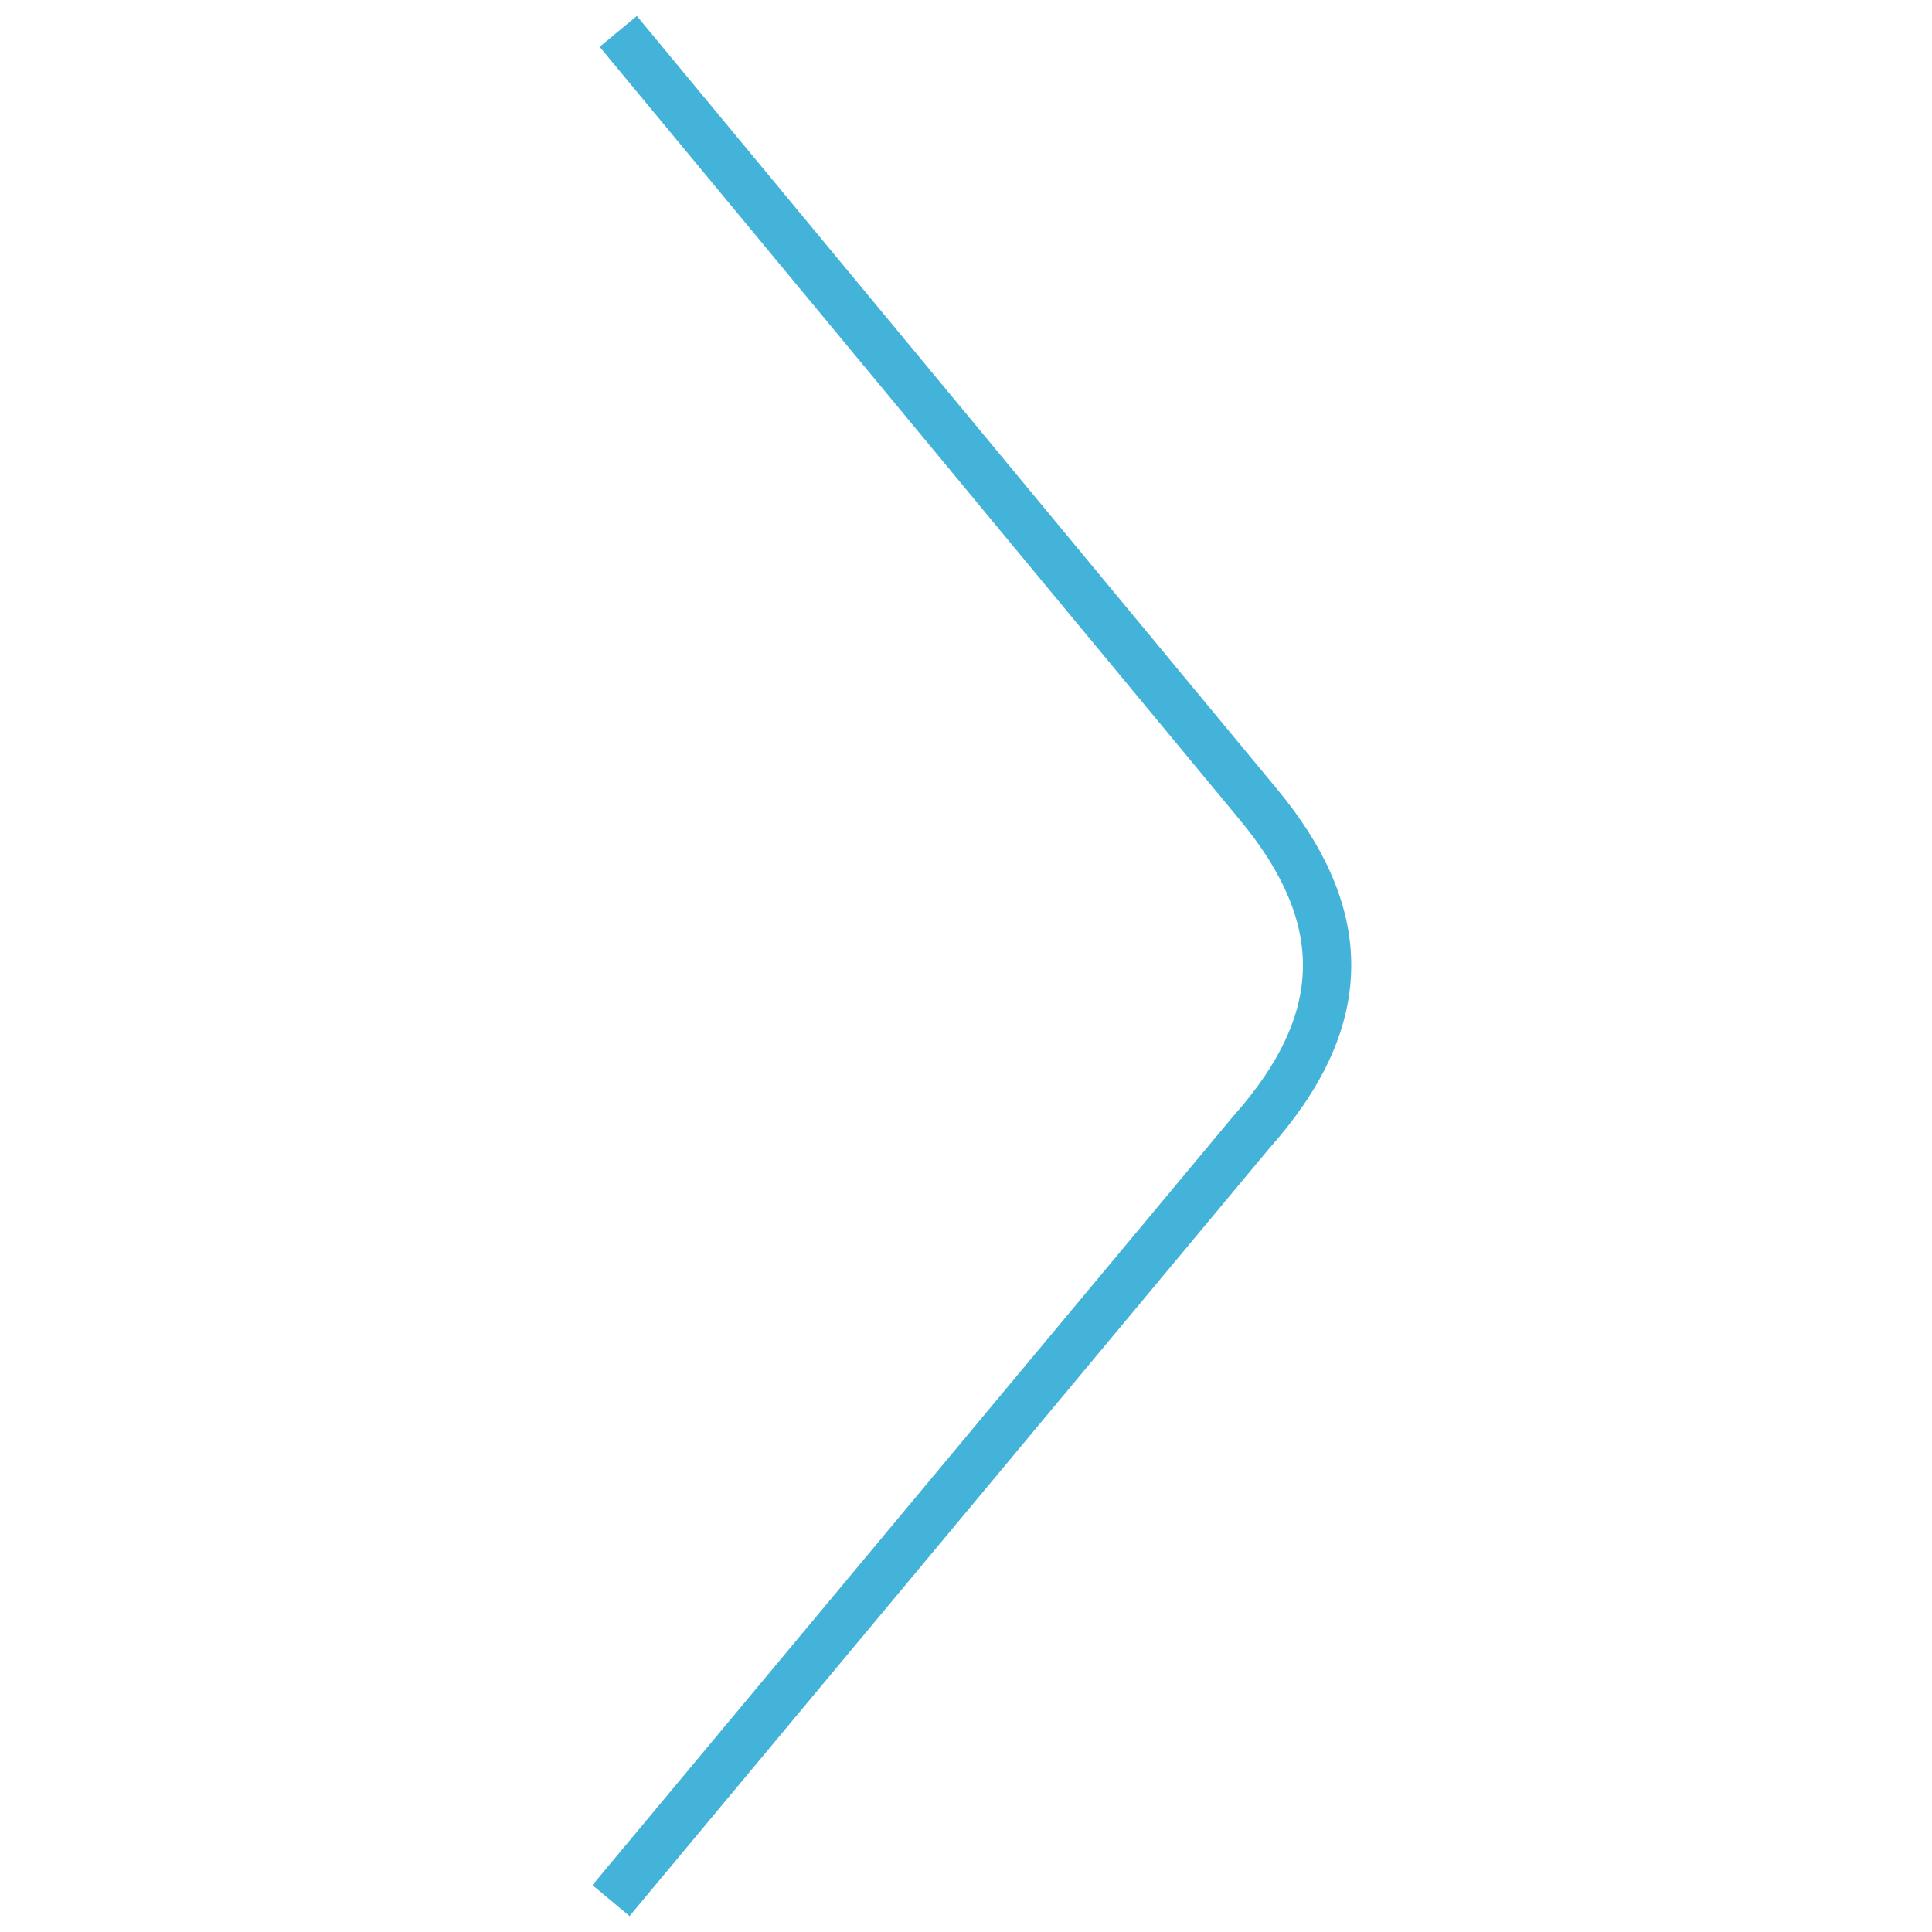
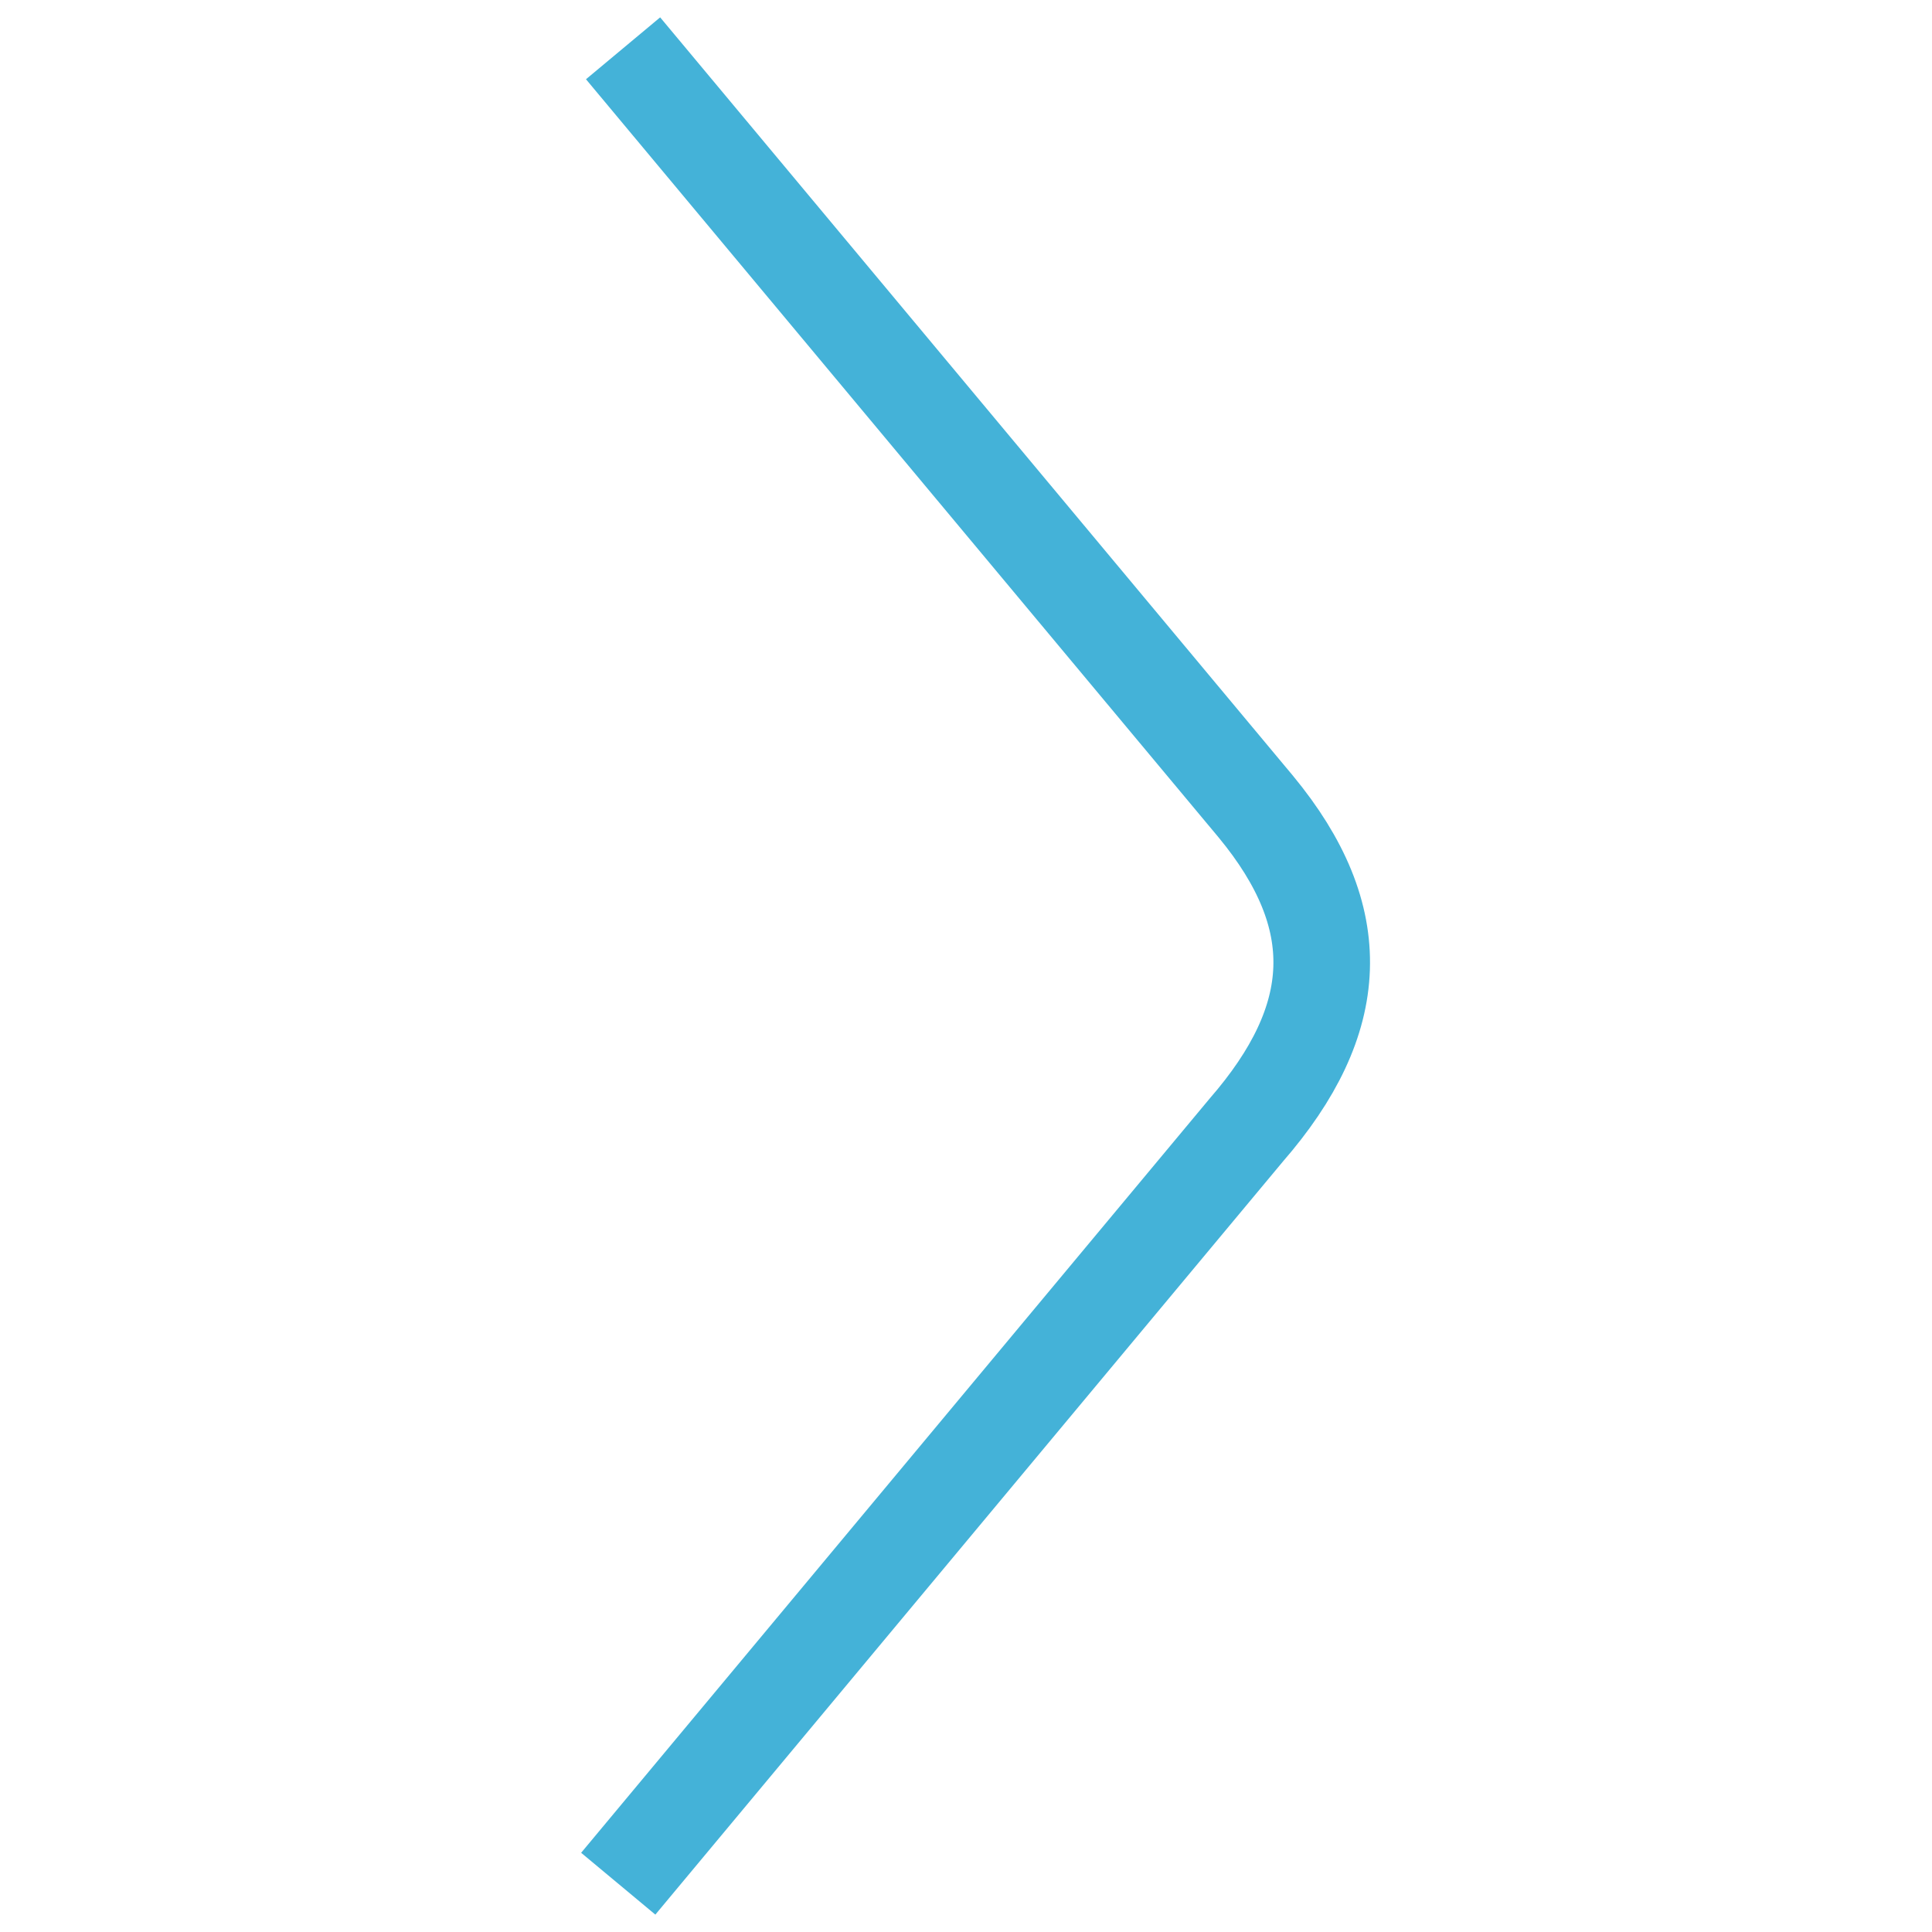
- <svg xmlns="http://www.w3.org/2000/svg" version="1.0" id="Слой_1" x="0px" y="0px" viewBox="0 0 80 80" enable-background="new 0 0 80 80" xml:space="preserve">
-   <path fill="none" stroke="#44B3D9" stroke-width="2" stroke-miterlimit="10" d="M25.3,78.7l26.5-31.8c4.1-4.6,4.2-8.9,0.3-13.6  l-26.5-32" />
+ <svg xmlns="http://www.w3.org/2000/svg" version="1.0" id="Слой_1" x="0px" y="0px" viewBox="0 0 40 40" enable-background="new 0 0 40 40" xml:space="preserve">
+   <path fill="none" stroke="#44B2D8" stroke-width="2" stroke-miterlimit="10" d="M12.8,39l13-15.6c2-2.3,2.1-4.4,0.2-6.7L12.9,1" />
</svg>
